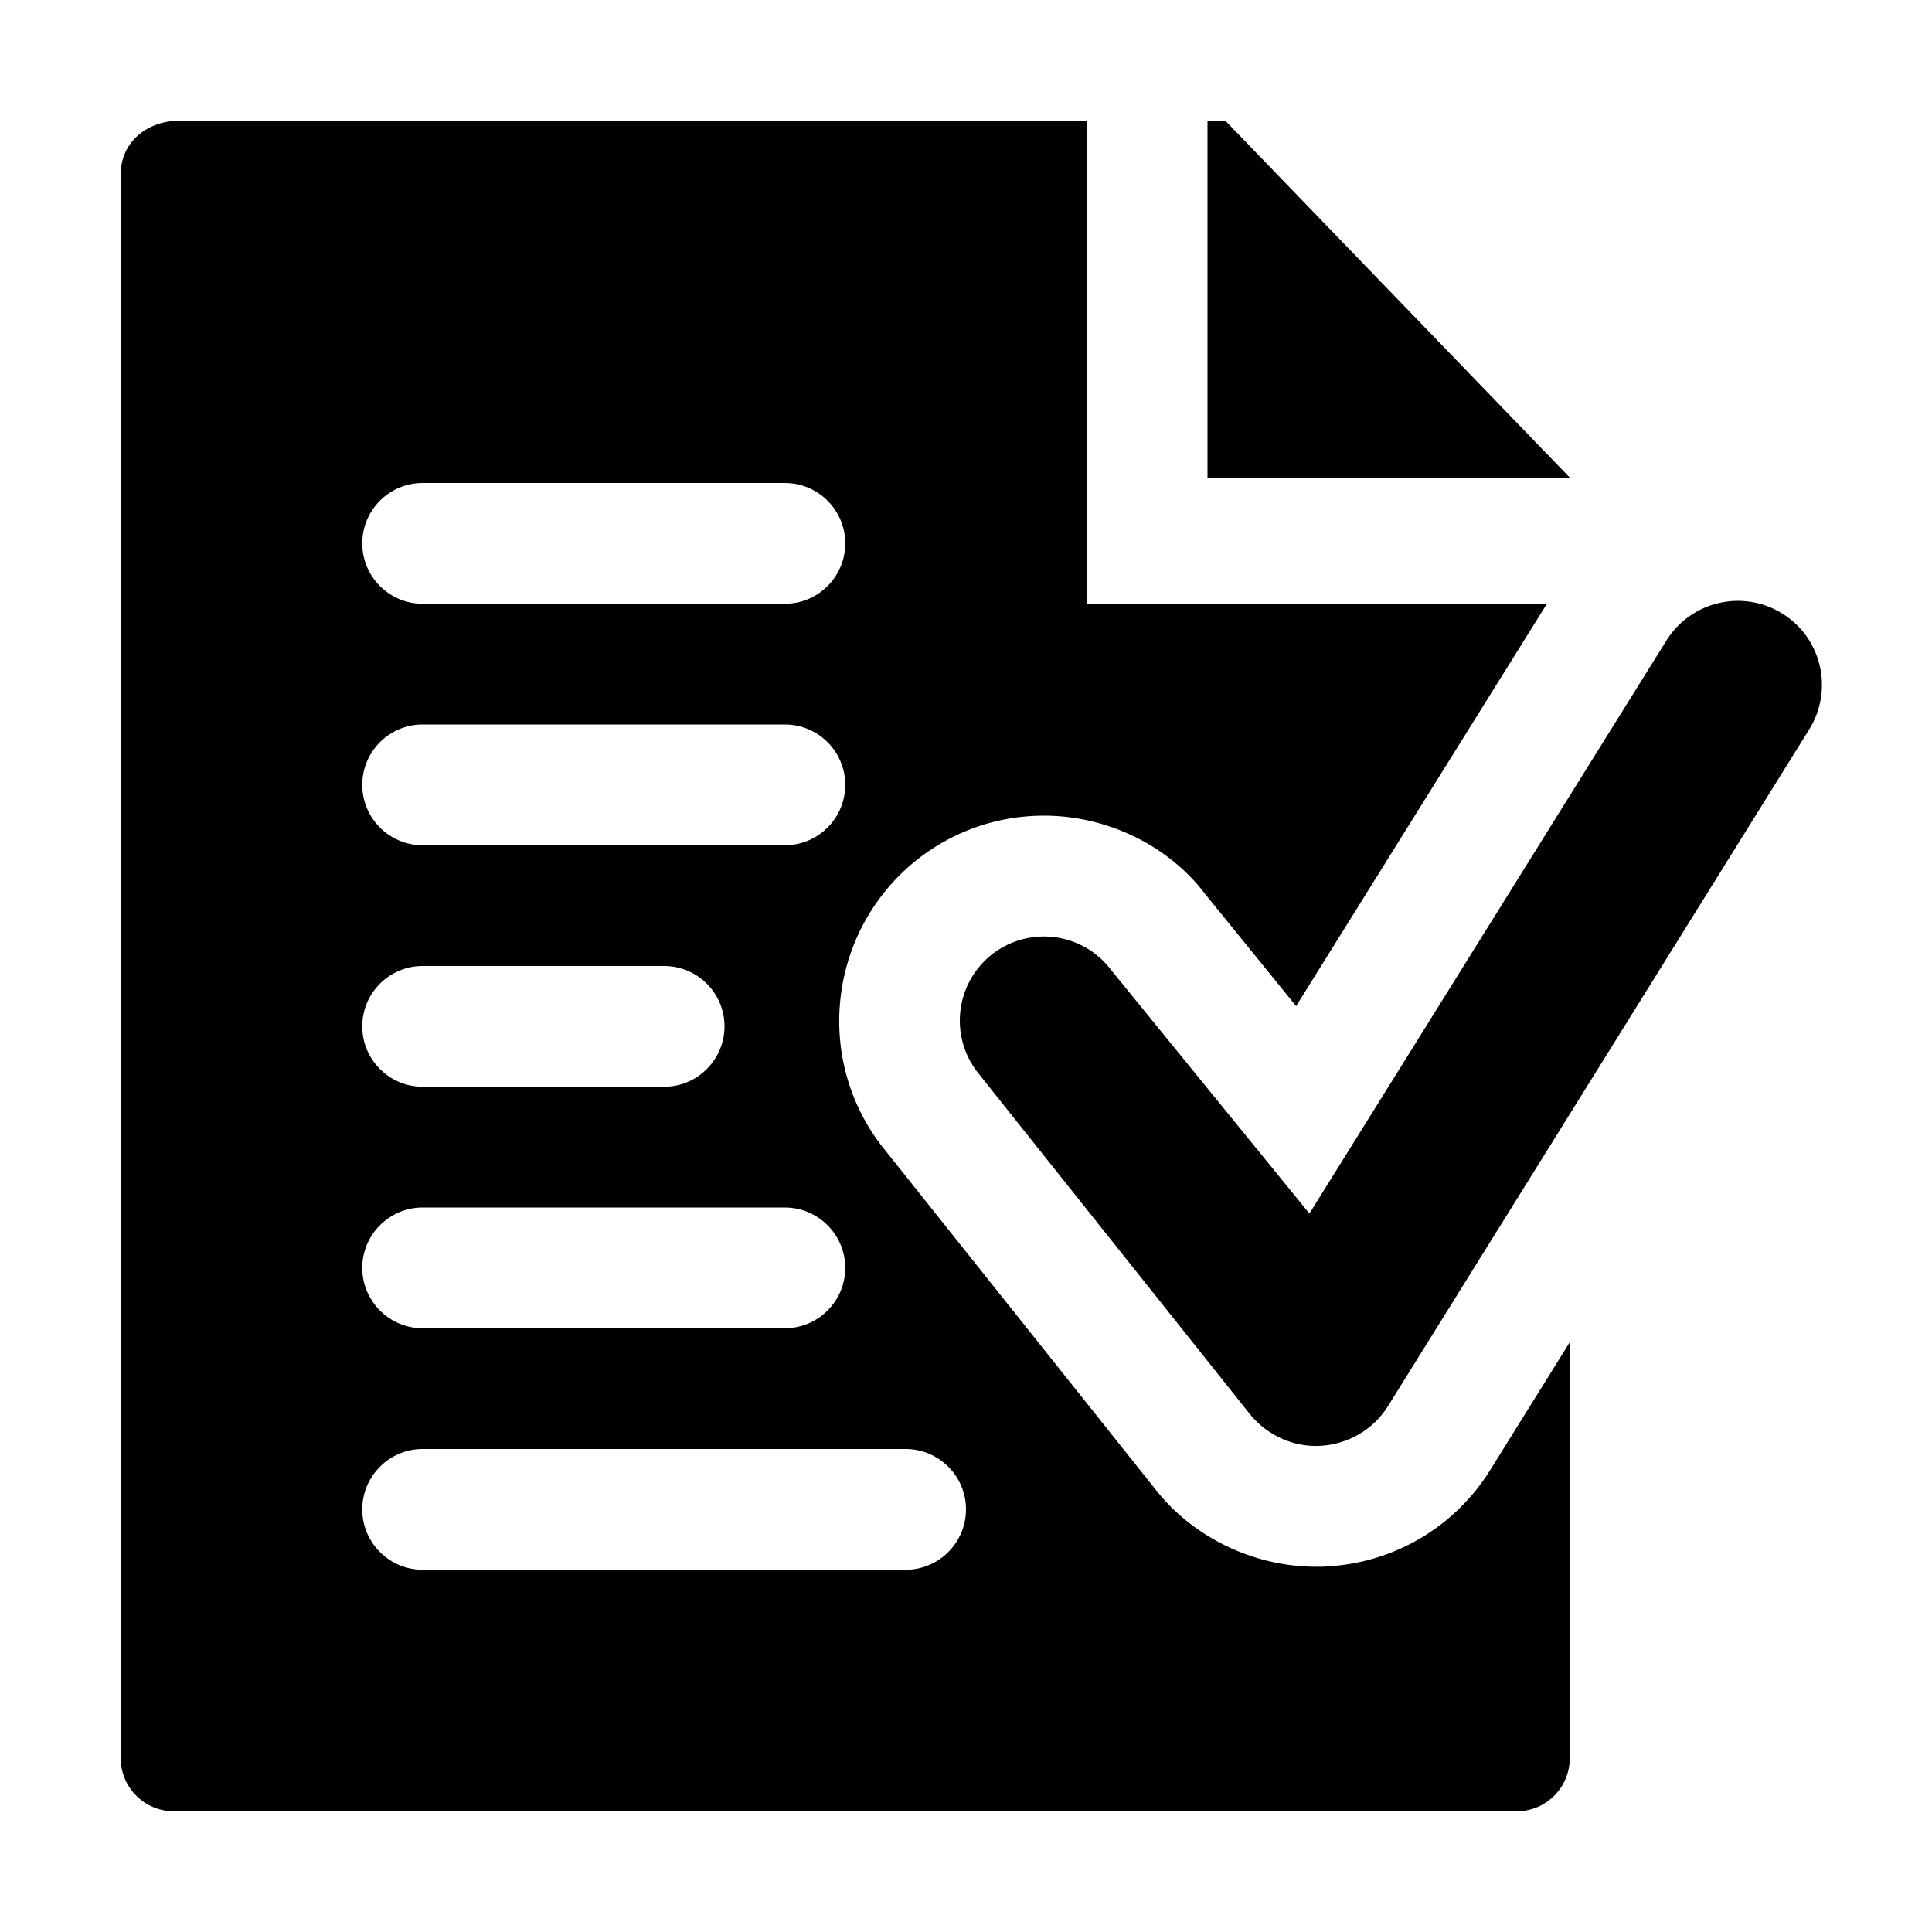
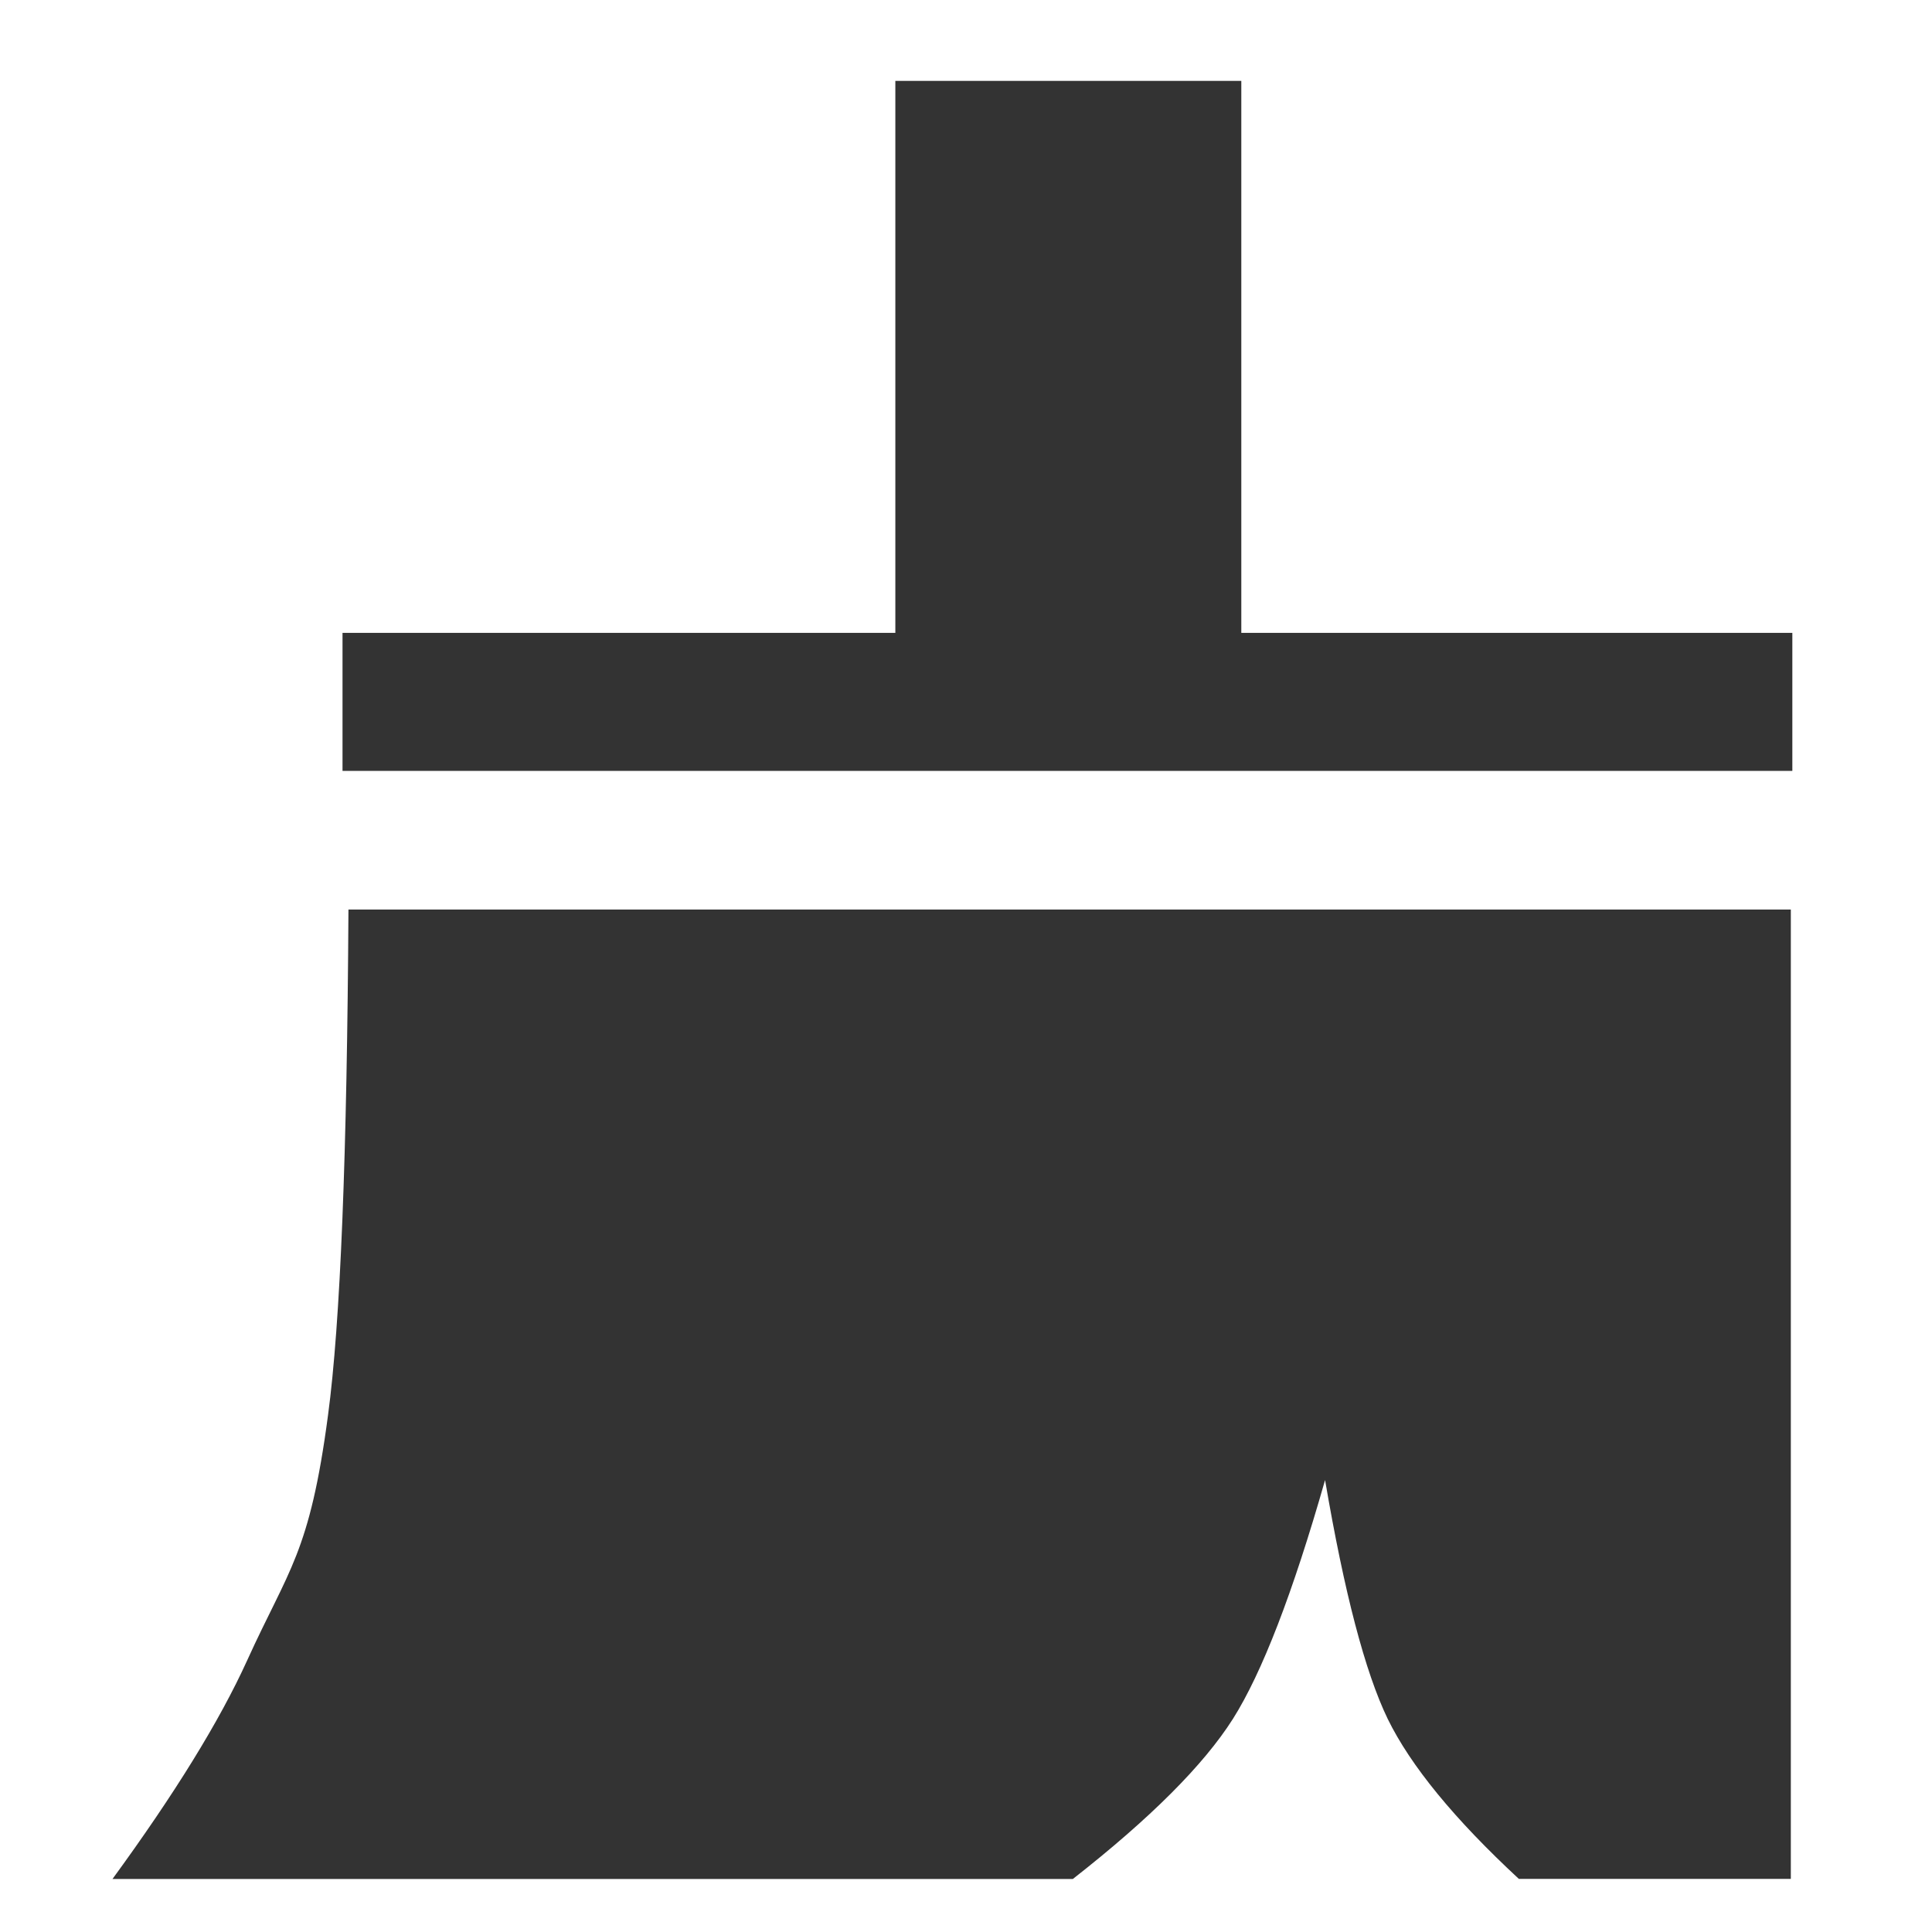
- <svg xmlns="http://www.w3.org/2000/svg" t="1752070357420" class="icon" viewBox="0 0 1024 1024" version="1.1" p-id="1511" width="200" height="200">
-   <path d="M640 64l0 189.12 192 0L649.472 64 640 64zM640 64l0 189.12 192 0L649.472 64 640 64zM697.6 766.4c-14.016 0-27.136-6.592-35.712-17.6L517.76 567.872C502.912 548.224 506.752 520.256 526.4 505.344c19.776-14.784 47.616-10.944 62.464 8.704l105.152 129.152 189.248-303.744c12.992-20.864 40.512-27.264 61.376-14.272 20.992 12.992 27.264 40.512 14.272 61.44l-223.296 358.72c-7.744 12.416-21.248 20.224-35.968 20.992C699.008 766.4 698.24 766.4 697.6 766.4zM789.76 779.264c-18.816 30.272-51.392 49.344-87.104 51.008l-1.792 0.128L697.6 830.4c-33.664 0-65.984-16-85.76-41.728L466.752 606.656C430.656 558.848 440 490.624 488 454.144c19.008-14.272 41.6-21.824 65.344-21.824 33.728 0 66.112 16.064 85.248 41.344l48.384 59.584L819.904 320 576 320 576 64 95.168 64C76.608 64 64 76.608 64 92.032l0 840C64 947.392 76.608 960 92.032 960l712 0C819.392 960 832 947.392 832 931.968l0-220.544L789.76 779.264zM224 256l192 0C433.664 256 448 270.336 448 288S433.664 320 416 320l-192 0C206.336 320 192 305.664 192 288S206.336 256 224 256zM224 384l192 0C433.664 384 448 398.336 448 416S433.664 448 416 448l-192 0C206.336 448 192 433.664 192 416S206.336 384 224 384zM224 512l128 0C369.664 512 384 526.336 384 544 384 561.6 369.664 576 352 576l-128 0C206.336 576 192 561.6 192 544 192 526.336 206.336 512 224 512zM224 640l192 0C433.664 640 448 654.4 448 672S433.664 704 416 704l-192 0C206.336 704 192 689.6 192 672S206.336 640 224 640zM480 832l-256 0C206.336 832 192 817.6 192 800S206.336 768 224 768l256 0C497.664 768 512 782.4 512 800S497.664 832 480 832z" fill="#010101" p-id="1512" />
+ <svg xmlns="http://www.w3.org/2000/svg" t="1752742403566" class="icon" viewBox="0 0 1024 1024" version="1.1" p-id="10741" width="200" height="200">
+   <path d="M657.92 335.433h292.059v73.143H181.541v-73.143h293.01v-292.571h183.369v292.571z m-598.309 660.48c32.914-45.056 56.759-83.675 71.387-115.858 21.943-48.347 33.134-56.539 42.862-129.975 6.583-49.006 10.094-138.24 10.825-267.995h764.489v513.755h-144.165c-34.231-31.744-57.344-59.977-69.486-84.773-11.995-24.795-23.04-66.999-33.207-126.61-17.115 59.977-33.426 102.181-48.859 126.61-15.506 24.43-43.739 52.663-84.846 84.846H59.465z" fill="#333333" p-id="10742" />
</svg>
